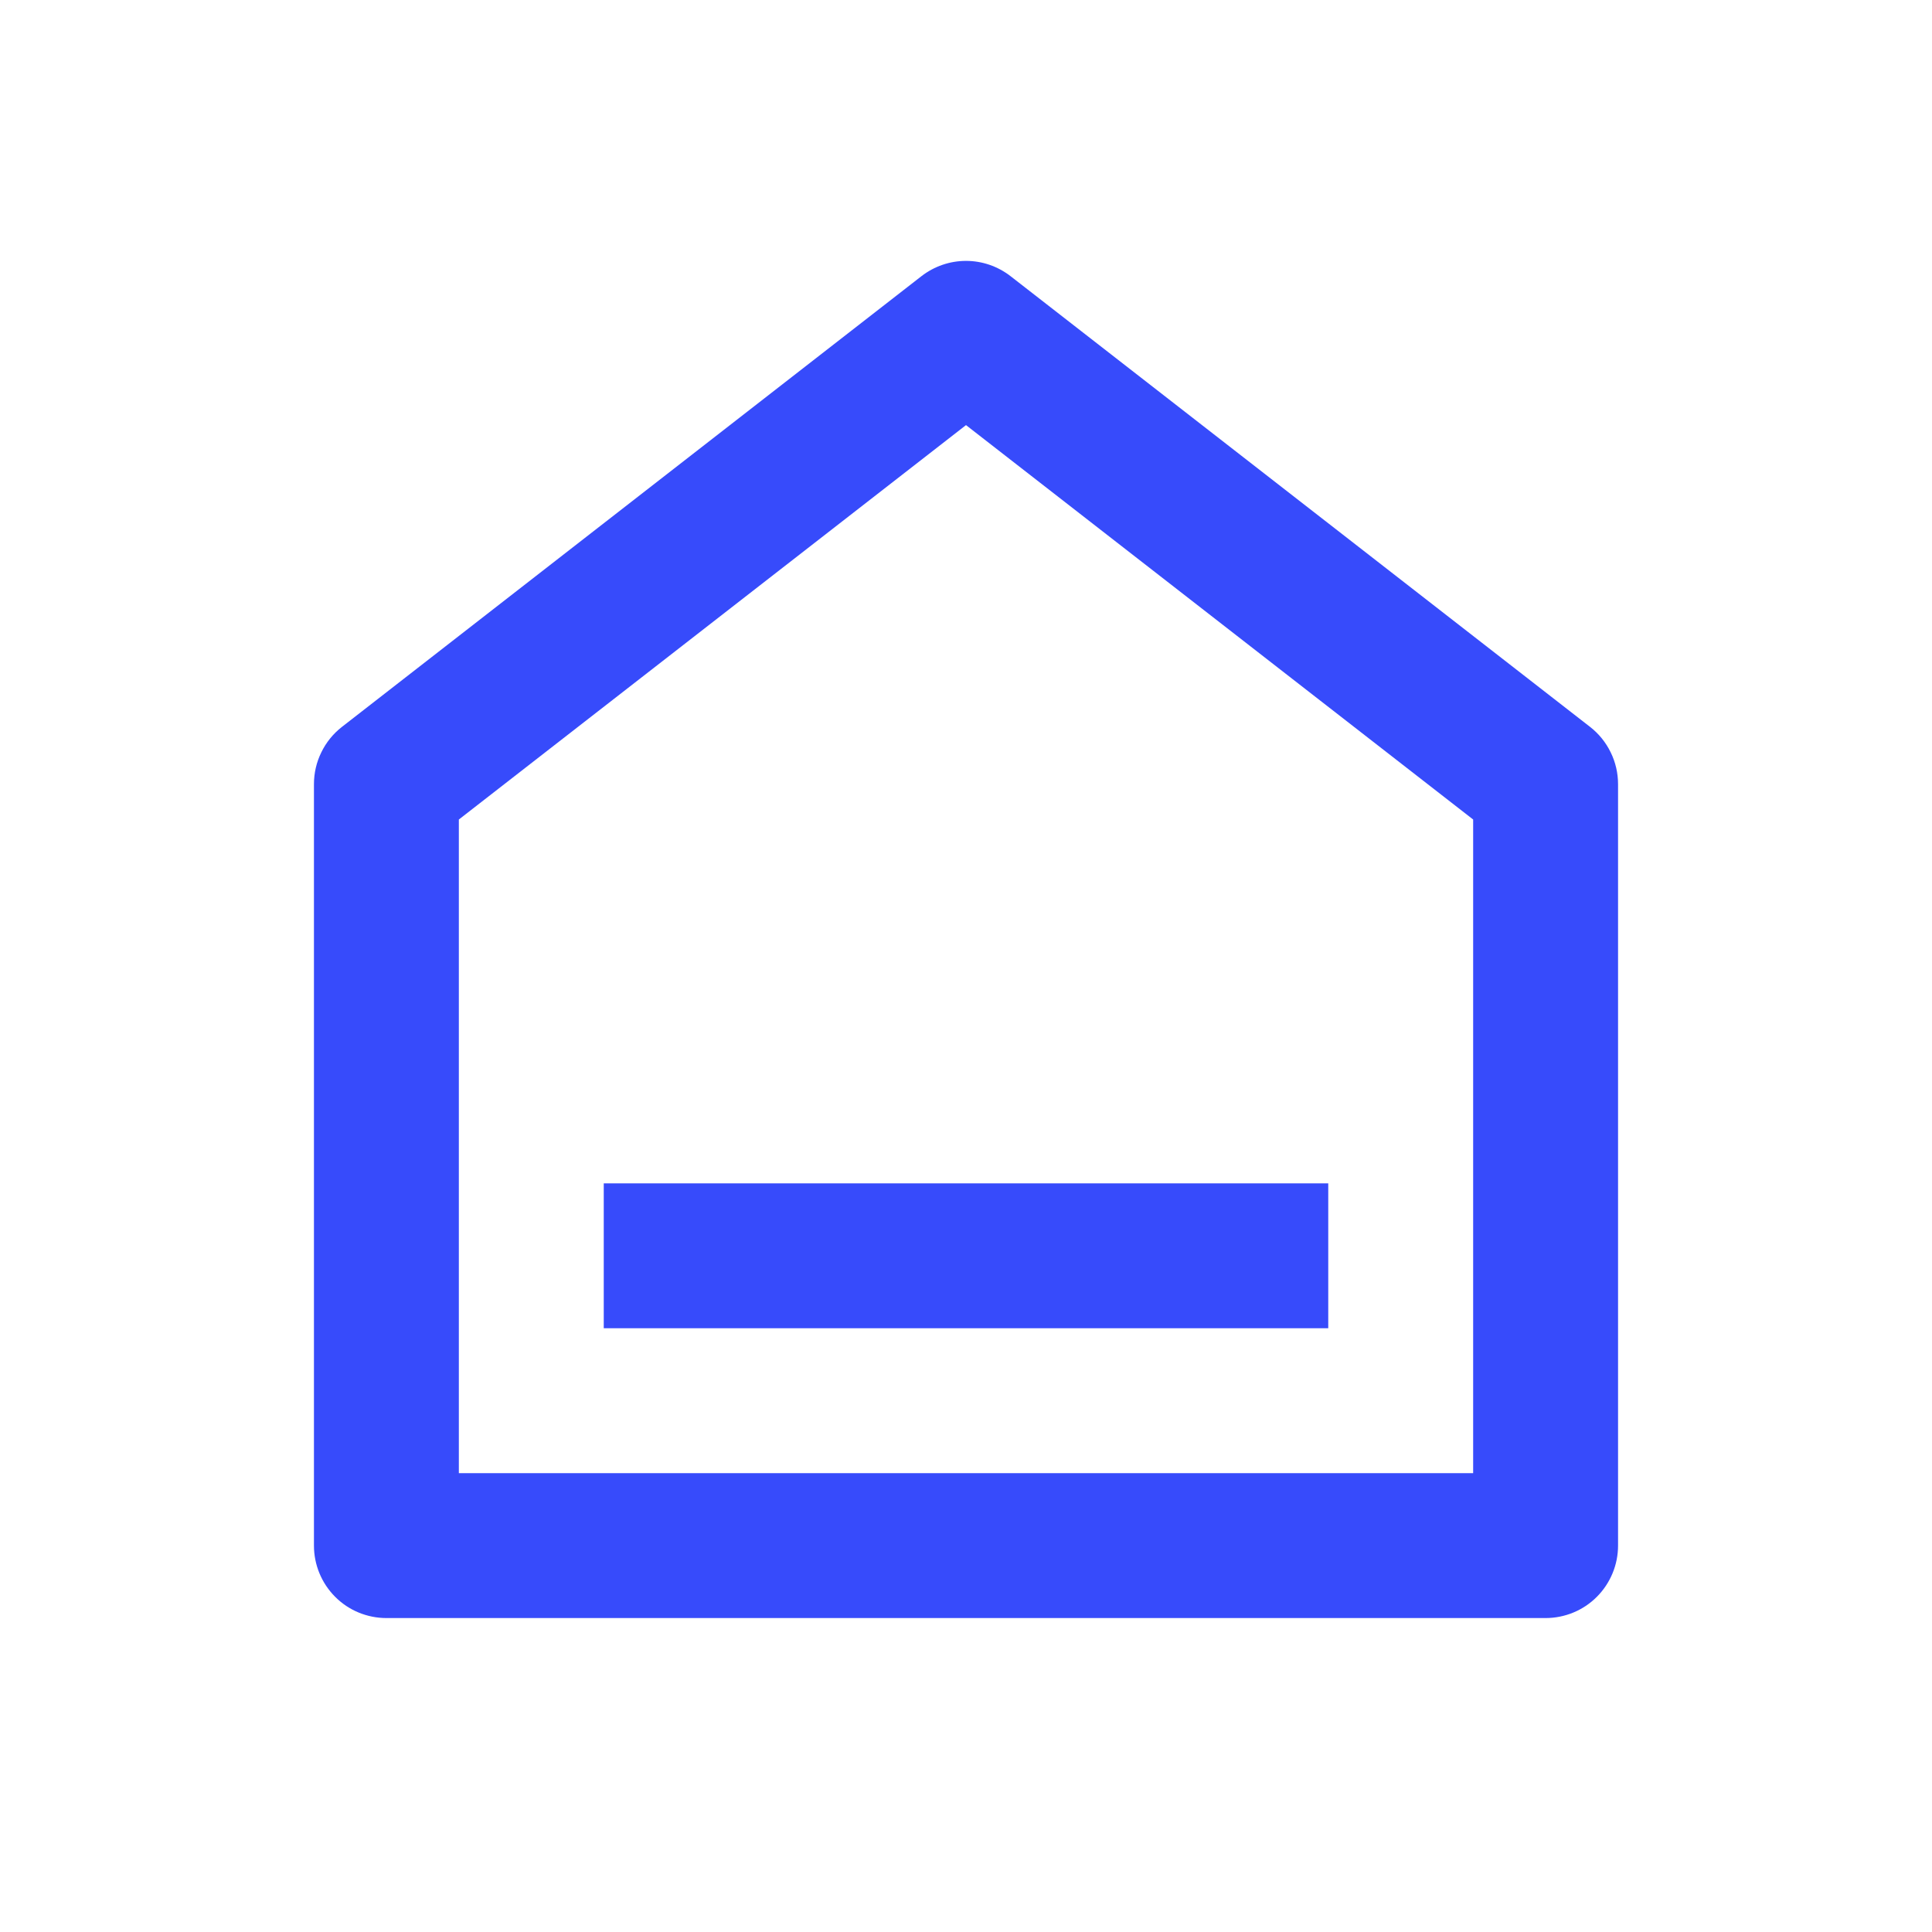
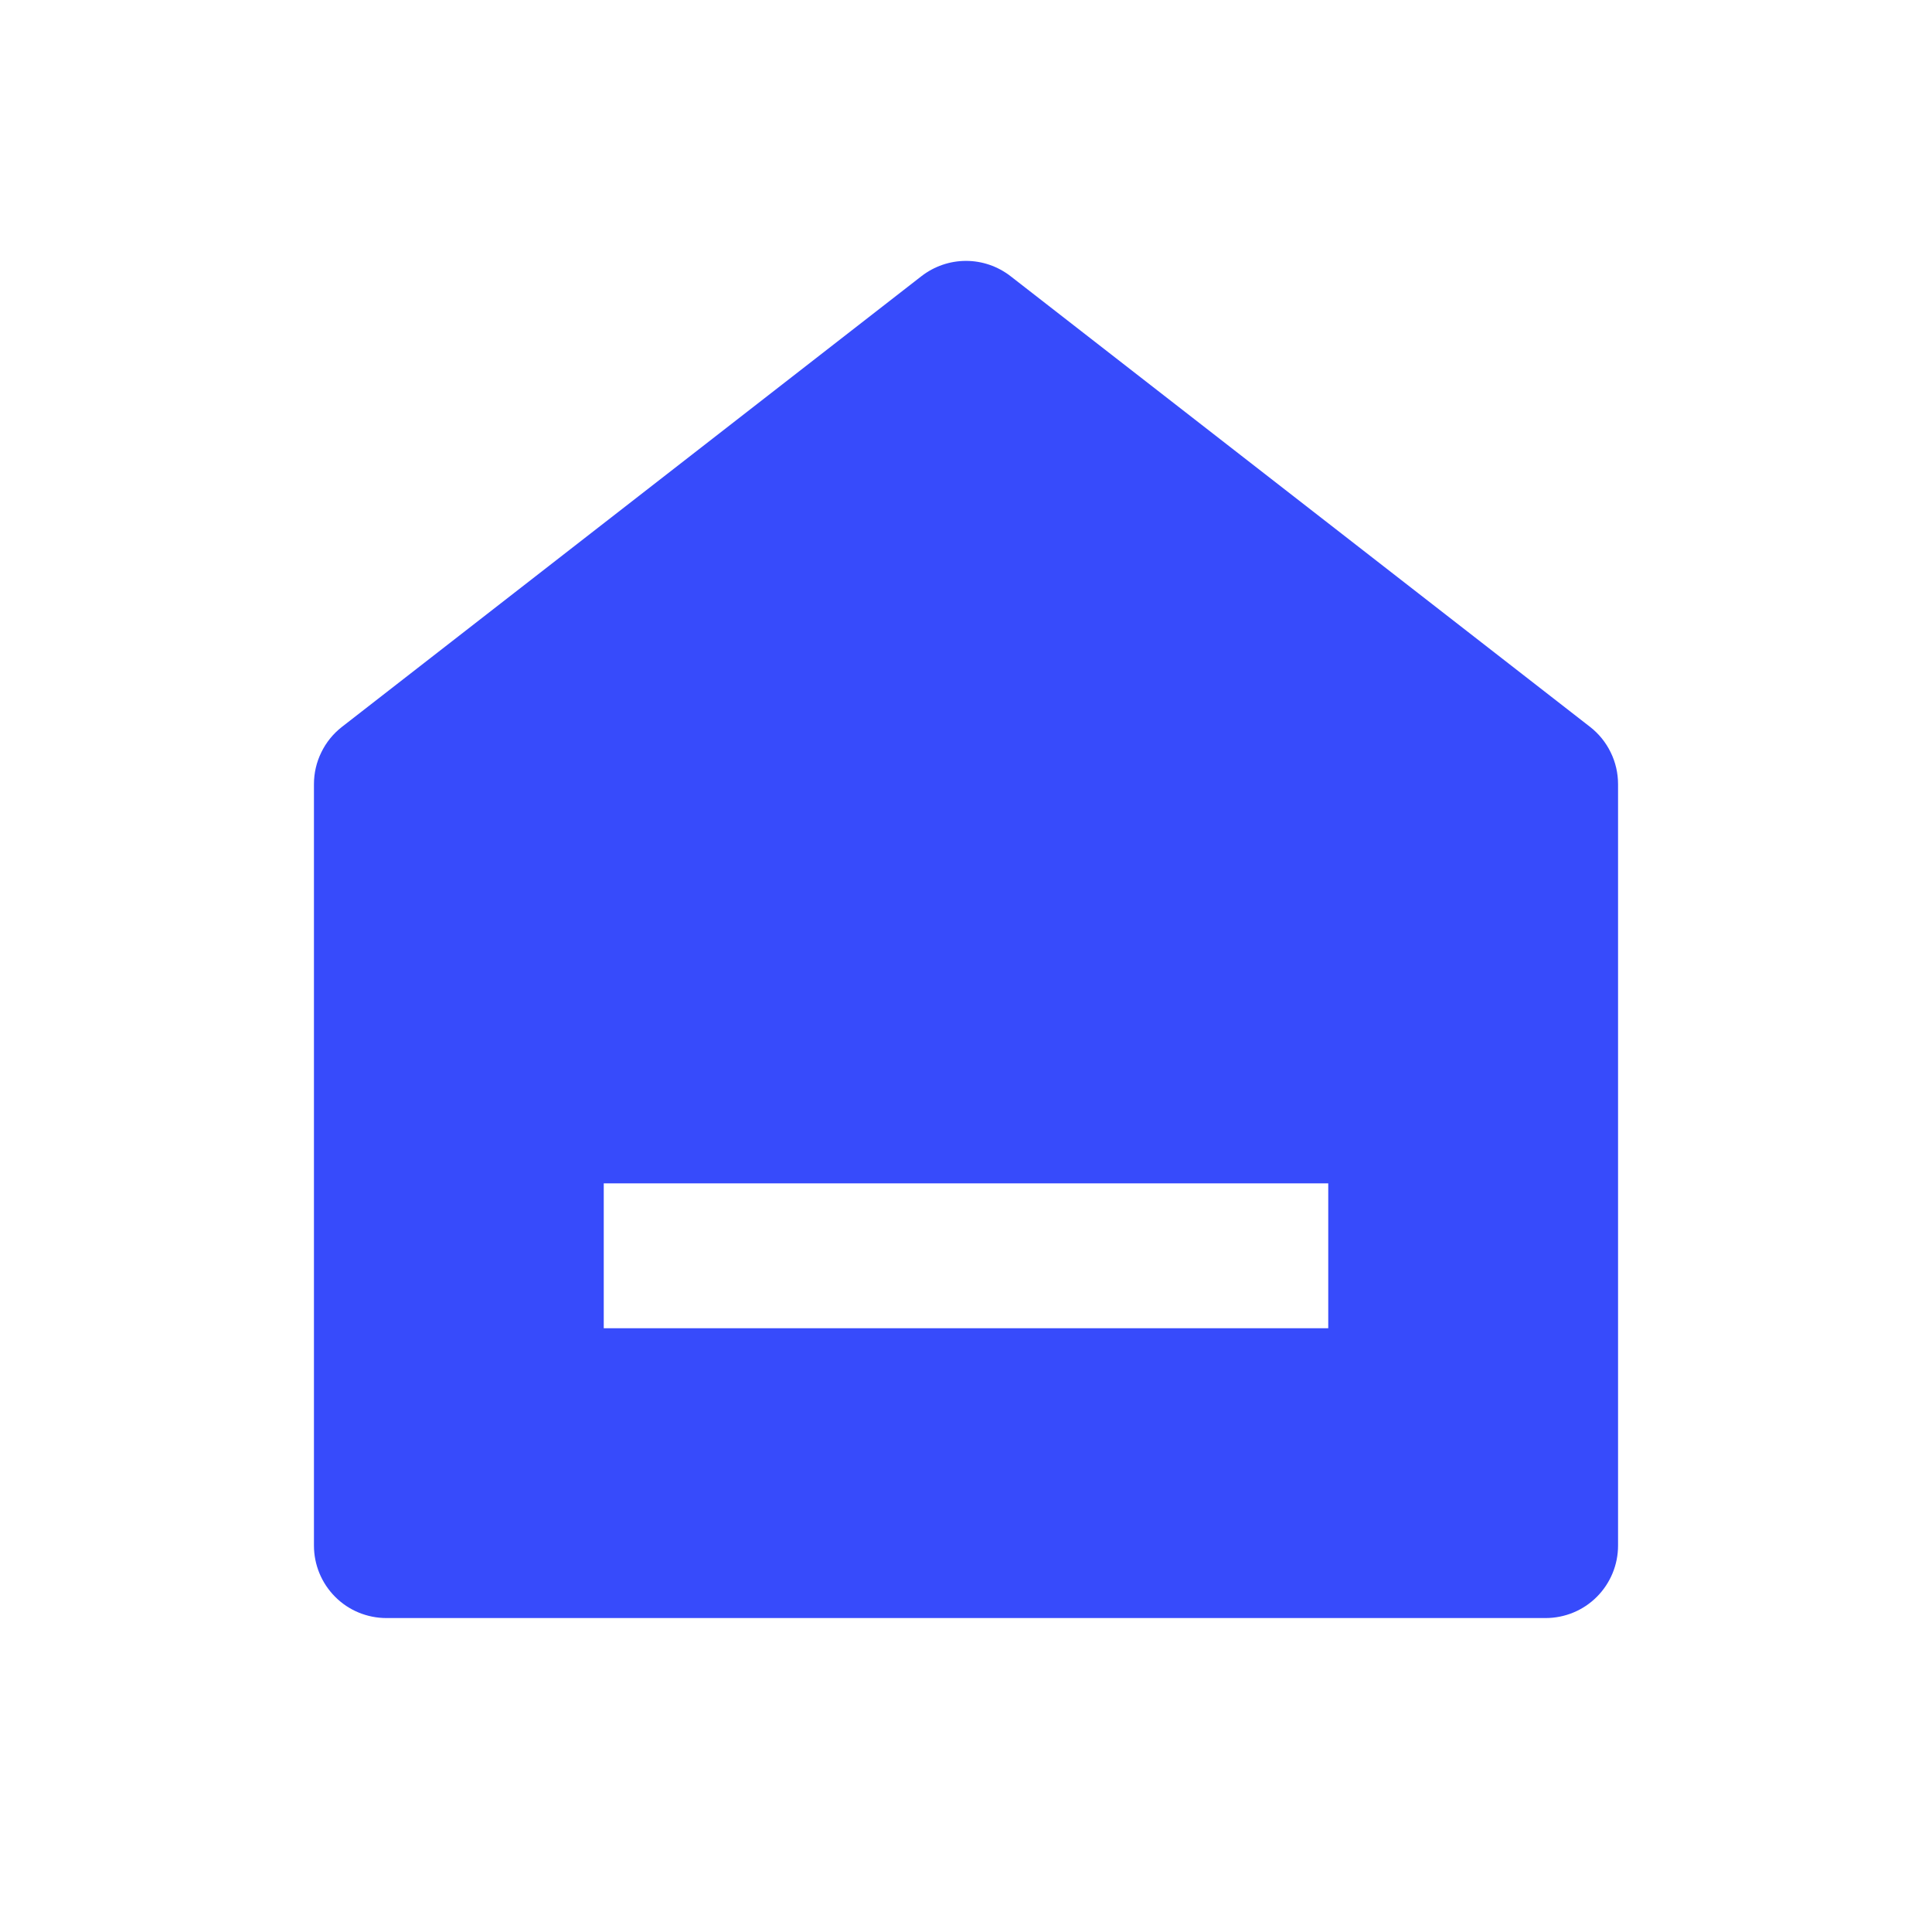
<svg xmlns="http://www.w3.org/2000/svg" width="28" height="28" viewBox="0 0 28 28" fill="none">
-   <path d="M23.45 22.4C23.45 22.679 23.339 22.946 23.142 23.143C22.946 23.34 22.678 23.45 22.4 23.45H5.6C5.322 23.45 5.054 23.34 4.858 23.143C4.661 22.946 4.55 22.679 4.55 22.4V11.365C4.55 11.205 4.586 11.047 4.657 10.903C4.727 10.759 4.829 10.633 4.955 10.535L13.355 4.002C13.54 3.859 13.767 3.781 14 3.781C14.234 3.781 14.46 3.859 14.645 4.002L23.045 10.535C23.171 10.633 23.273 10.759 23.343 10.903C23.414 11.047 23.45 11.205 23.45 11.365V22.4V22.4ZM21.35 21.35V11.877L14 6.161L6.65 11.877V21.35H21.35ZM8.75 17.15H19.25V19.25H8.75V17.15Z" fill="#374BFB" />
+   <path d="M23.45 22.4C23.45 22.679 23.339 22.946 23.142 23.143C22.946 23.34 22.678 23.45 22.4 23.45H5.6C5.322 23.45 5.054 23.34 4.858 23.143C4.661 22.946 4.55 22.679 4.55 22.4V11.365C4.55 11.205 4.586 11.047 4.657 10.903C4.727 10.759 4.829 10.633 4.955 10.535L13.355 4.002C13.54 3.859 13.767 3.781 14 3.781C14.234 3.781 14.46 3.859 14.645 4.002L23.045 10.535C23.171 10.633 23.273 10.759 23.343 10.903C23.414 11.047 23.45 11.205 23.45 11.365V22.4ZM8.75 17.15V19.25H19.25V17.15H8.75Z" fill="#374BFB" />
</svg>
